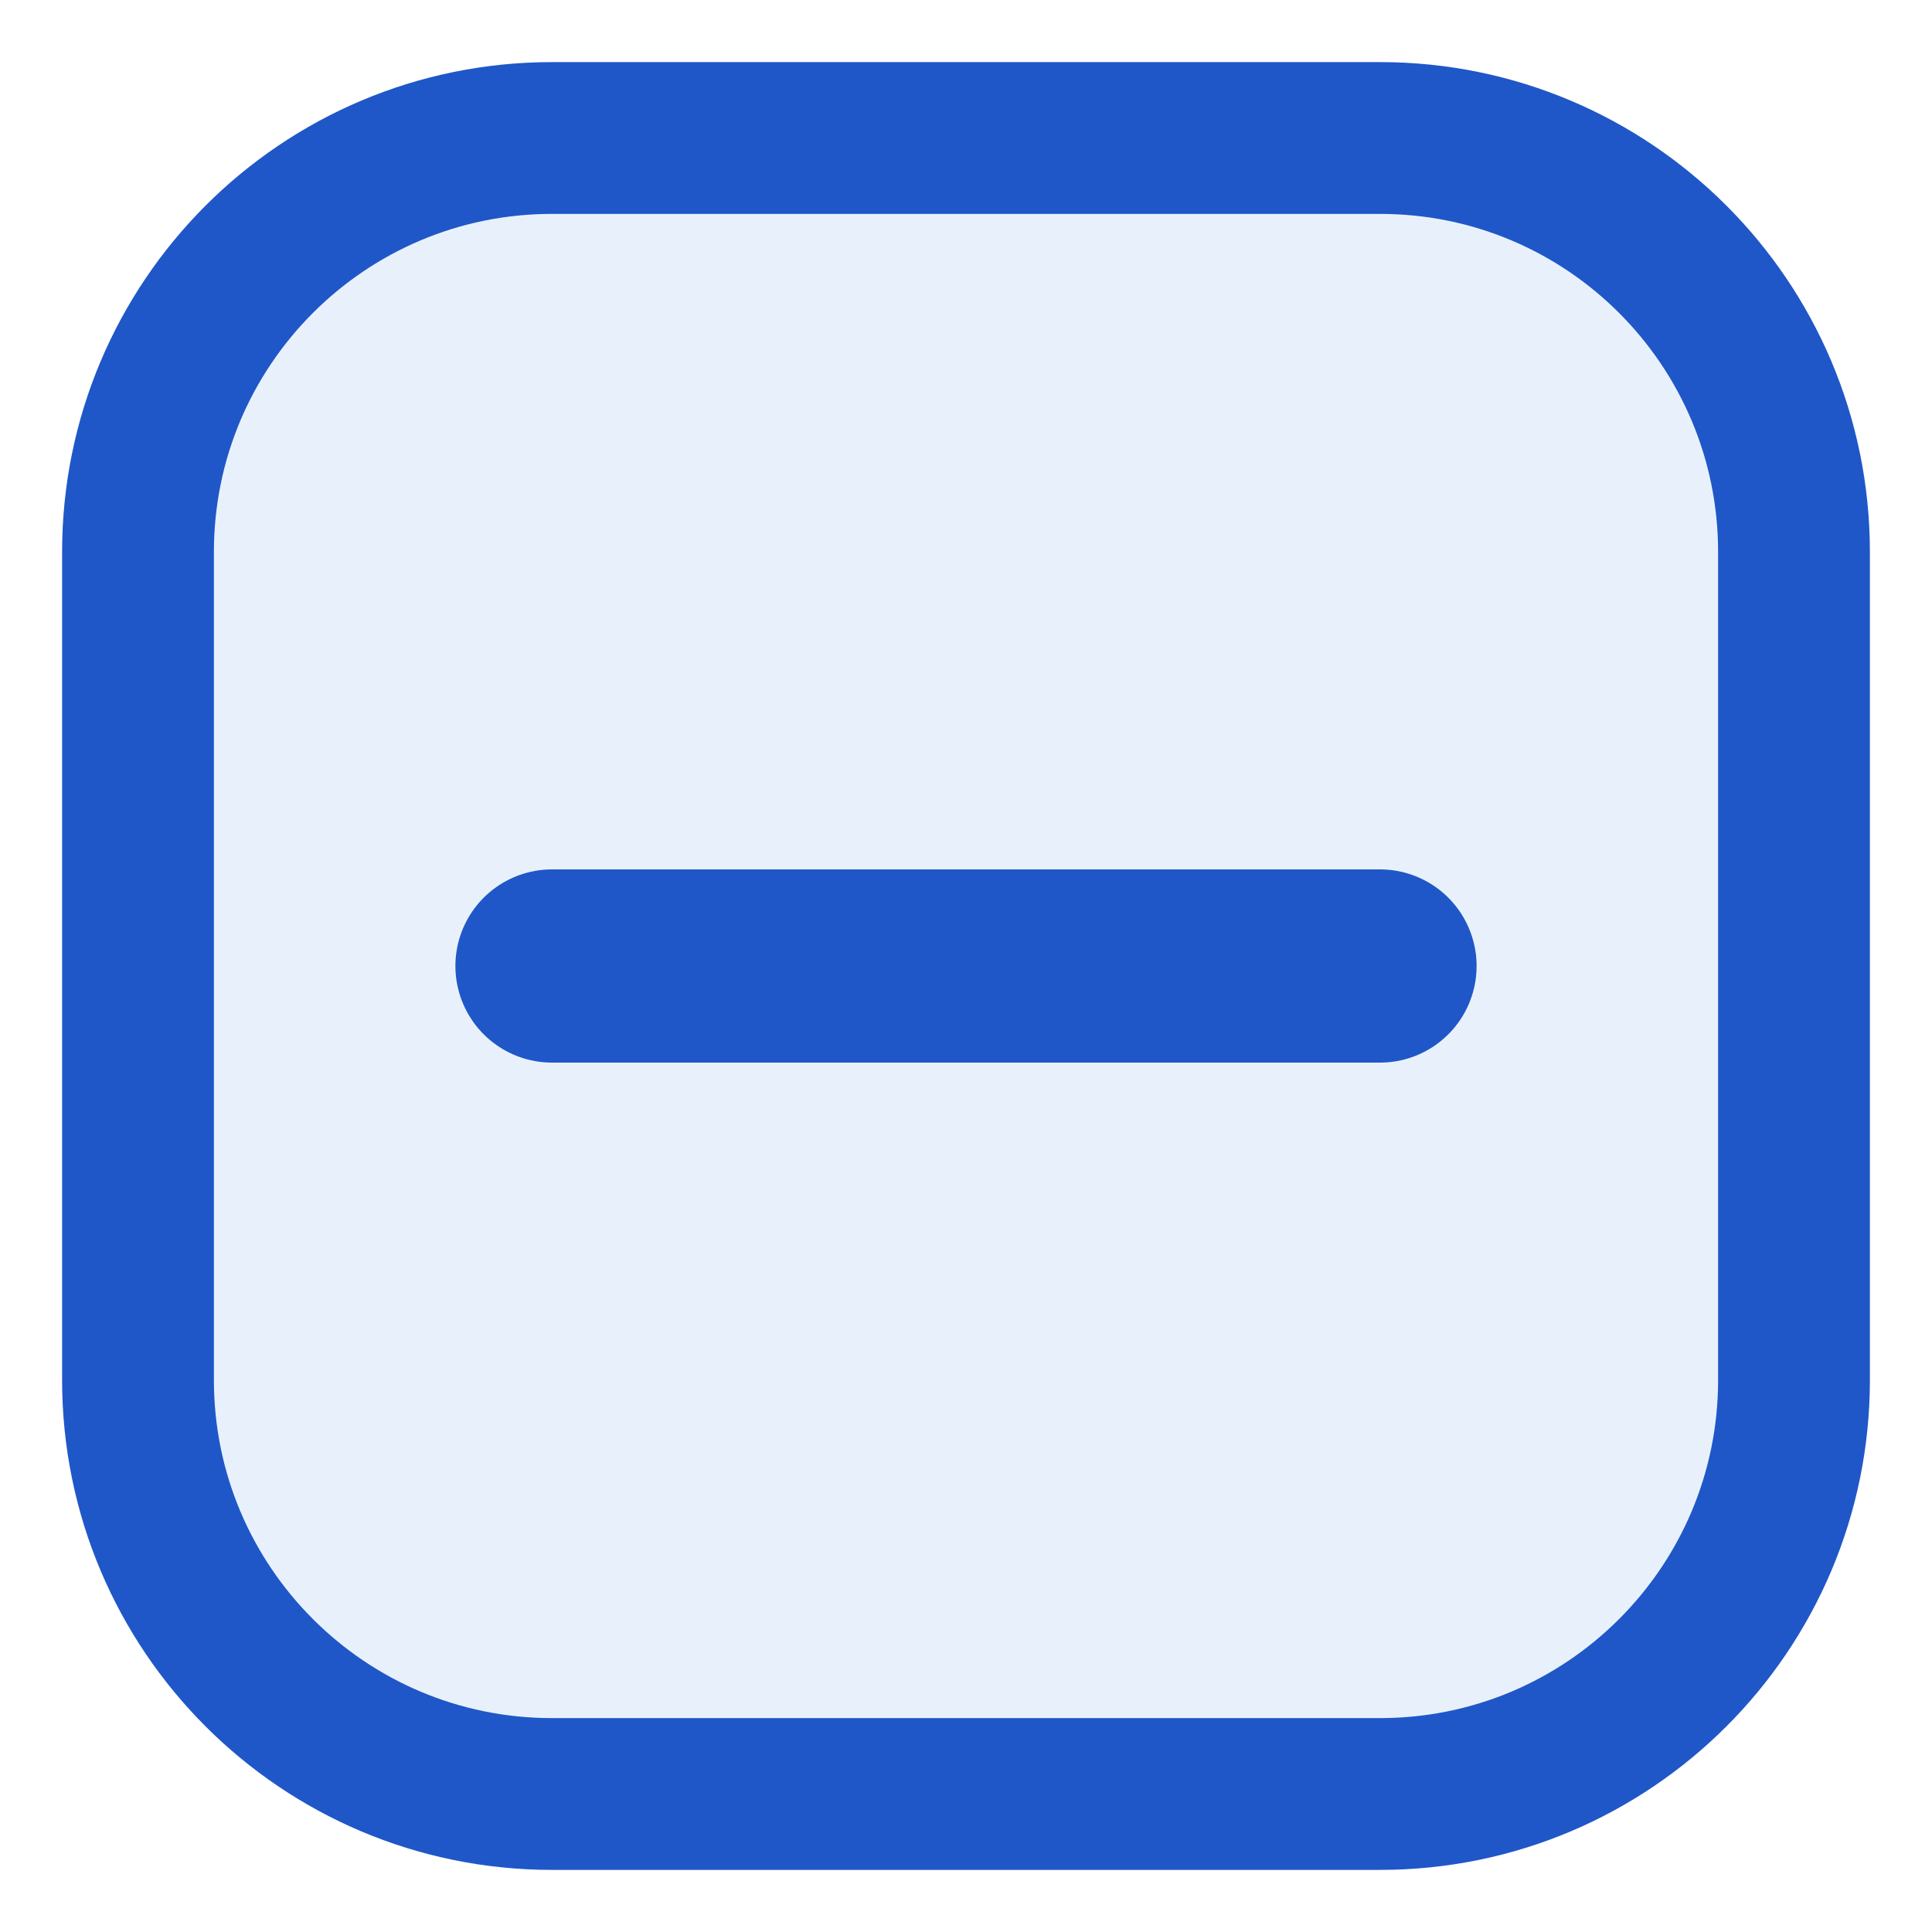
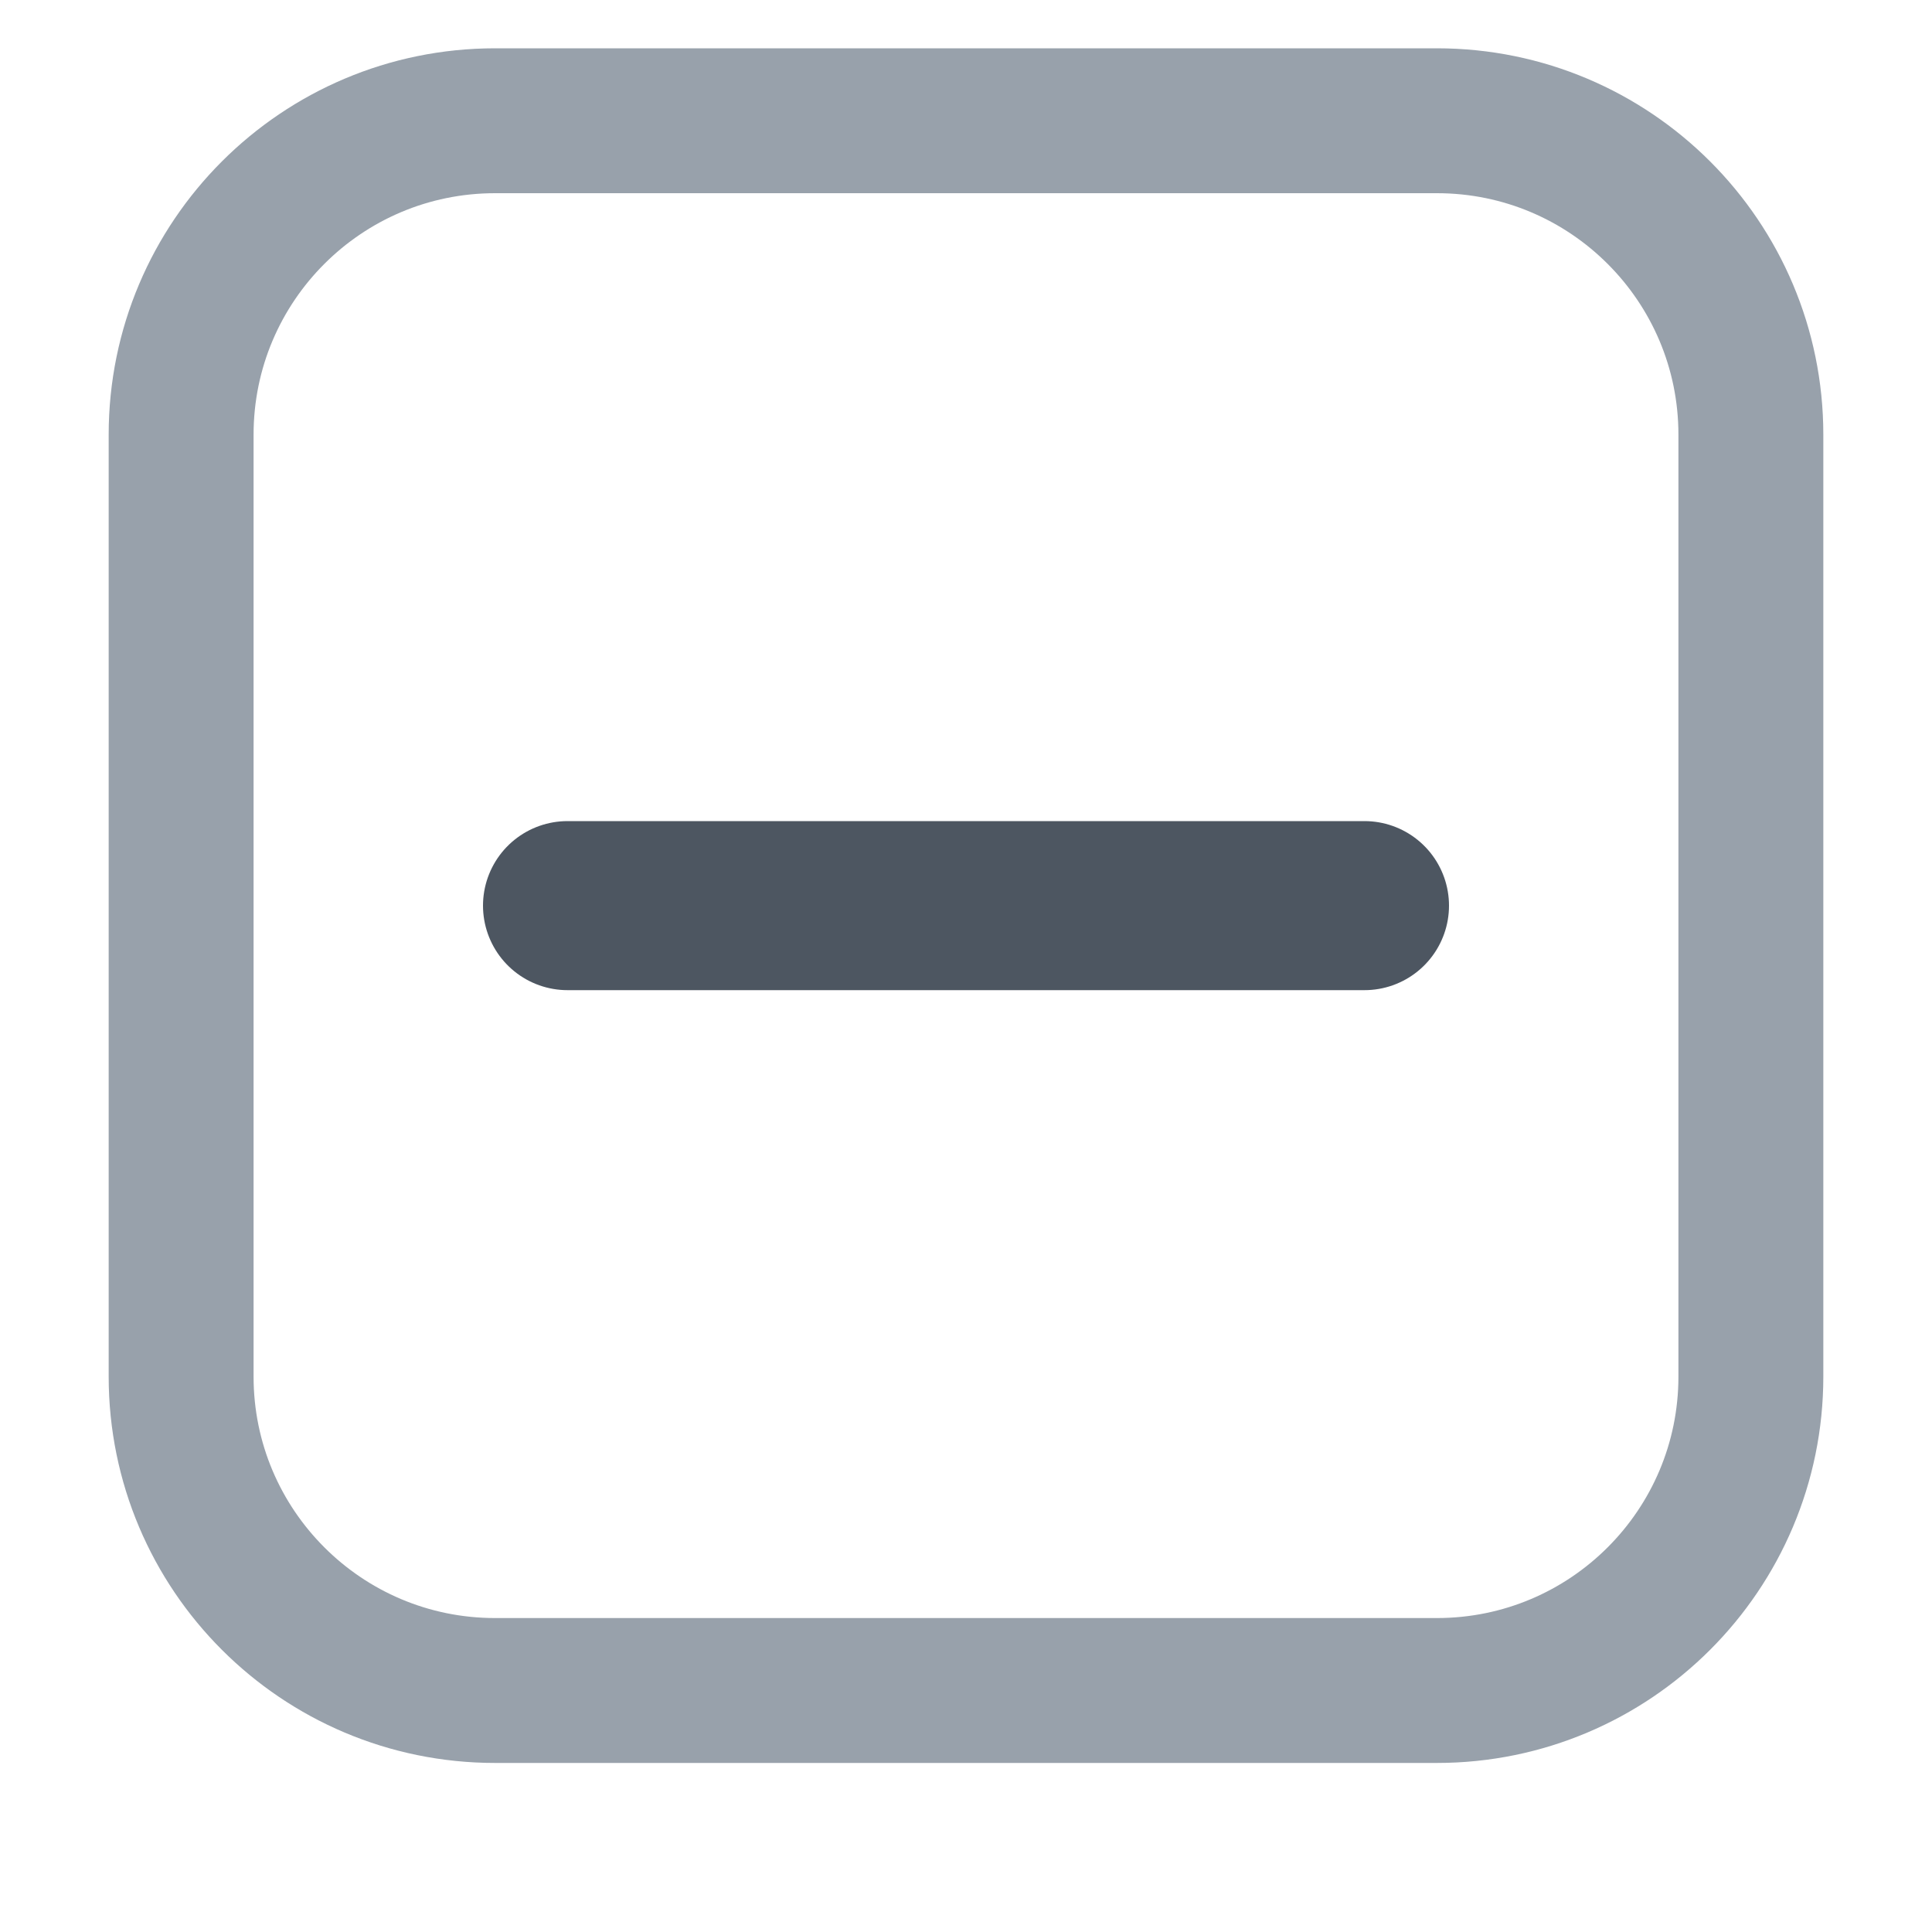
- <svg xmlns="http://www.w3.org/2000/svg" width="14" height="14" viewBox="0 0 14 14">
-   <rect x="1" y="1" width="12" height="12" rx="3" fill="#e8f1fb" stroke="#1f57c8" stroke-width="1.1" />
-   <path d="M4 7H10" fill="none" stroke="#1f57c8" stroke-width="1.4" stroke-linecap="round" />
+ <svg xmlns="http://www.w3.org/2000/svg" width="16" height="16" viewBox="0 0 16 16">
+   <rect x="1.5" y="1.0" width="13" height="13" rx="2.6" fill="none" stroke="#98a1ab" stroke-width="1.2" />
+   <path d="M4.7 7.5h6.6" fill="none" stroke="#4d5661" stroke-width="1.4" stroke-linecap="round" />
</svg>
